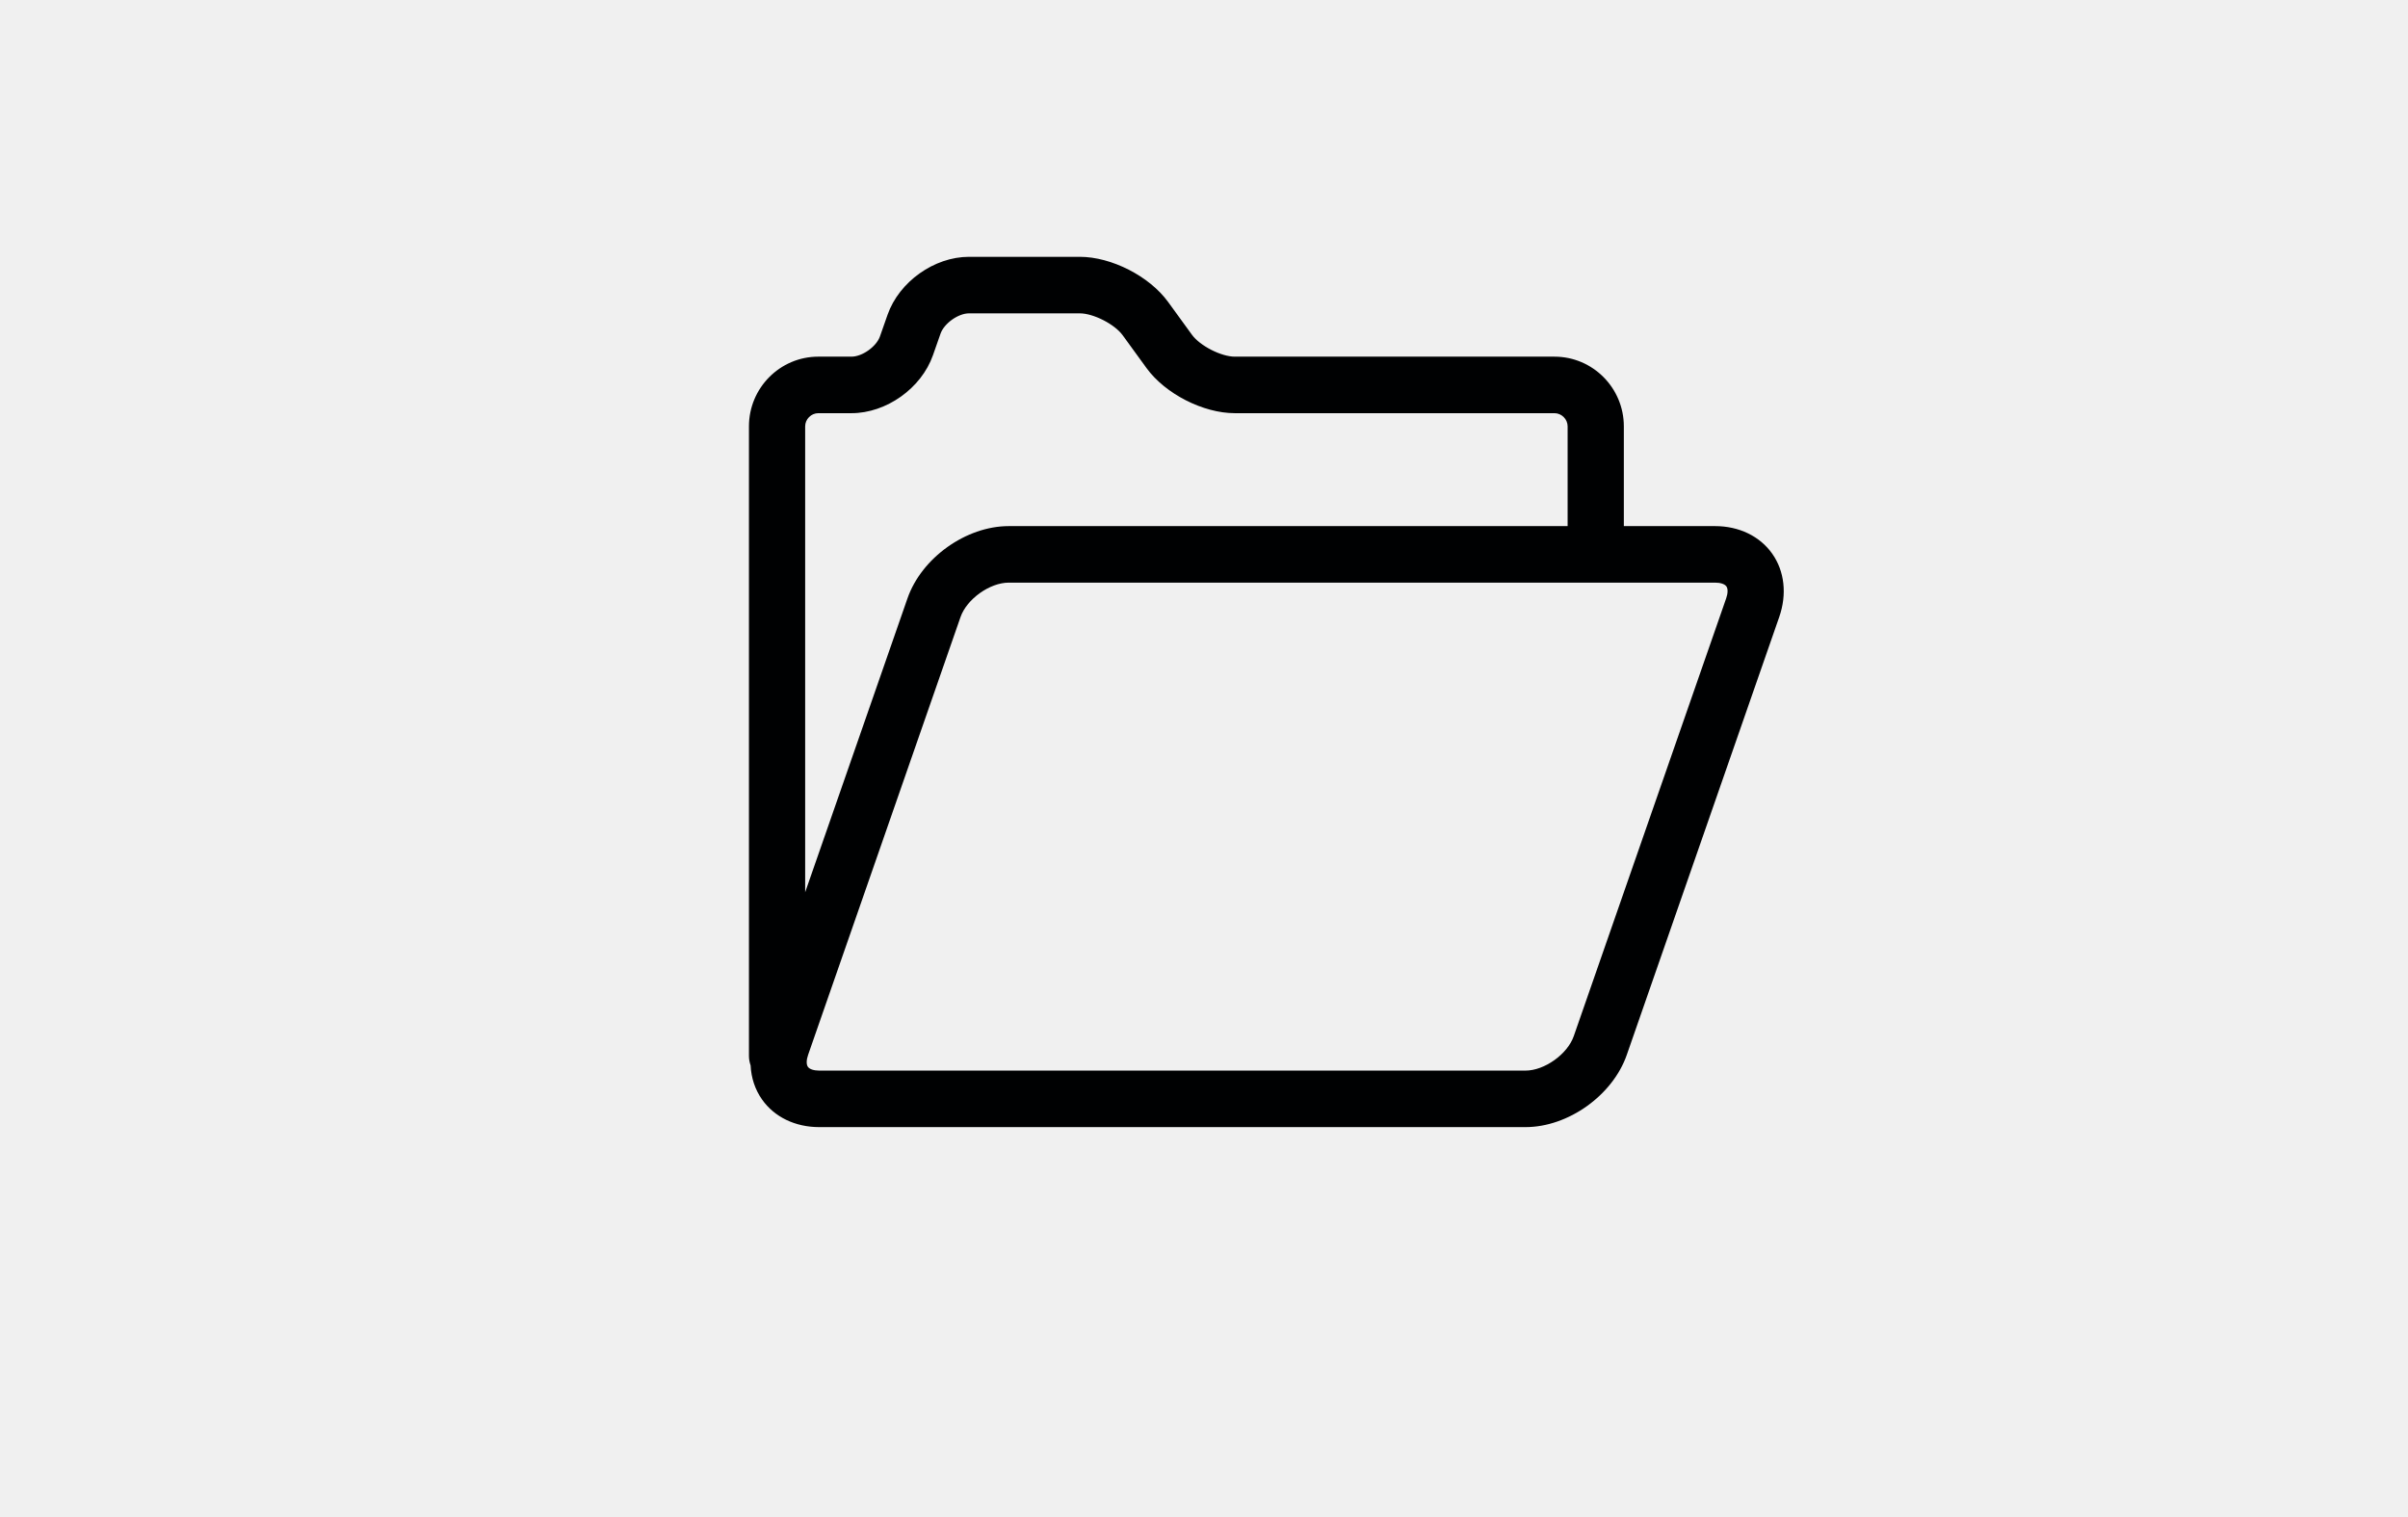
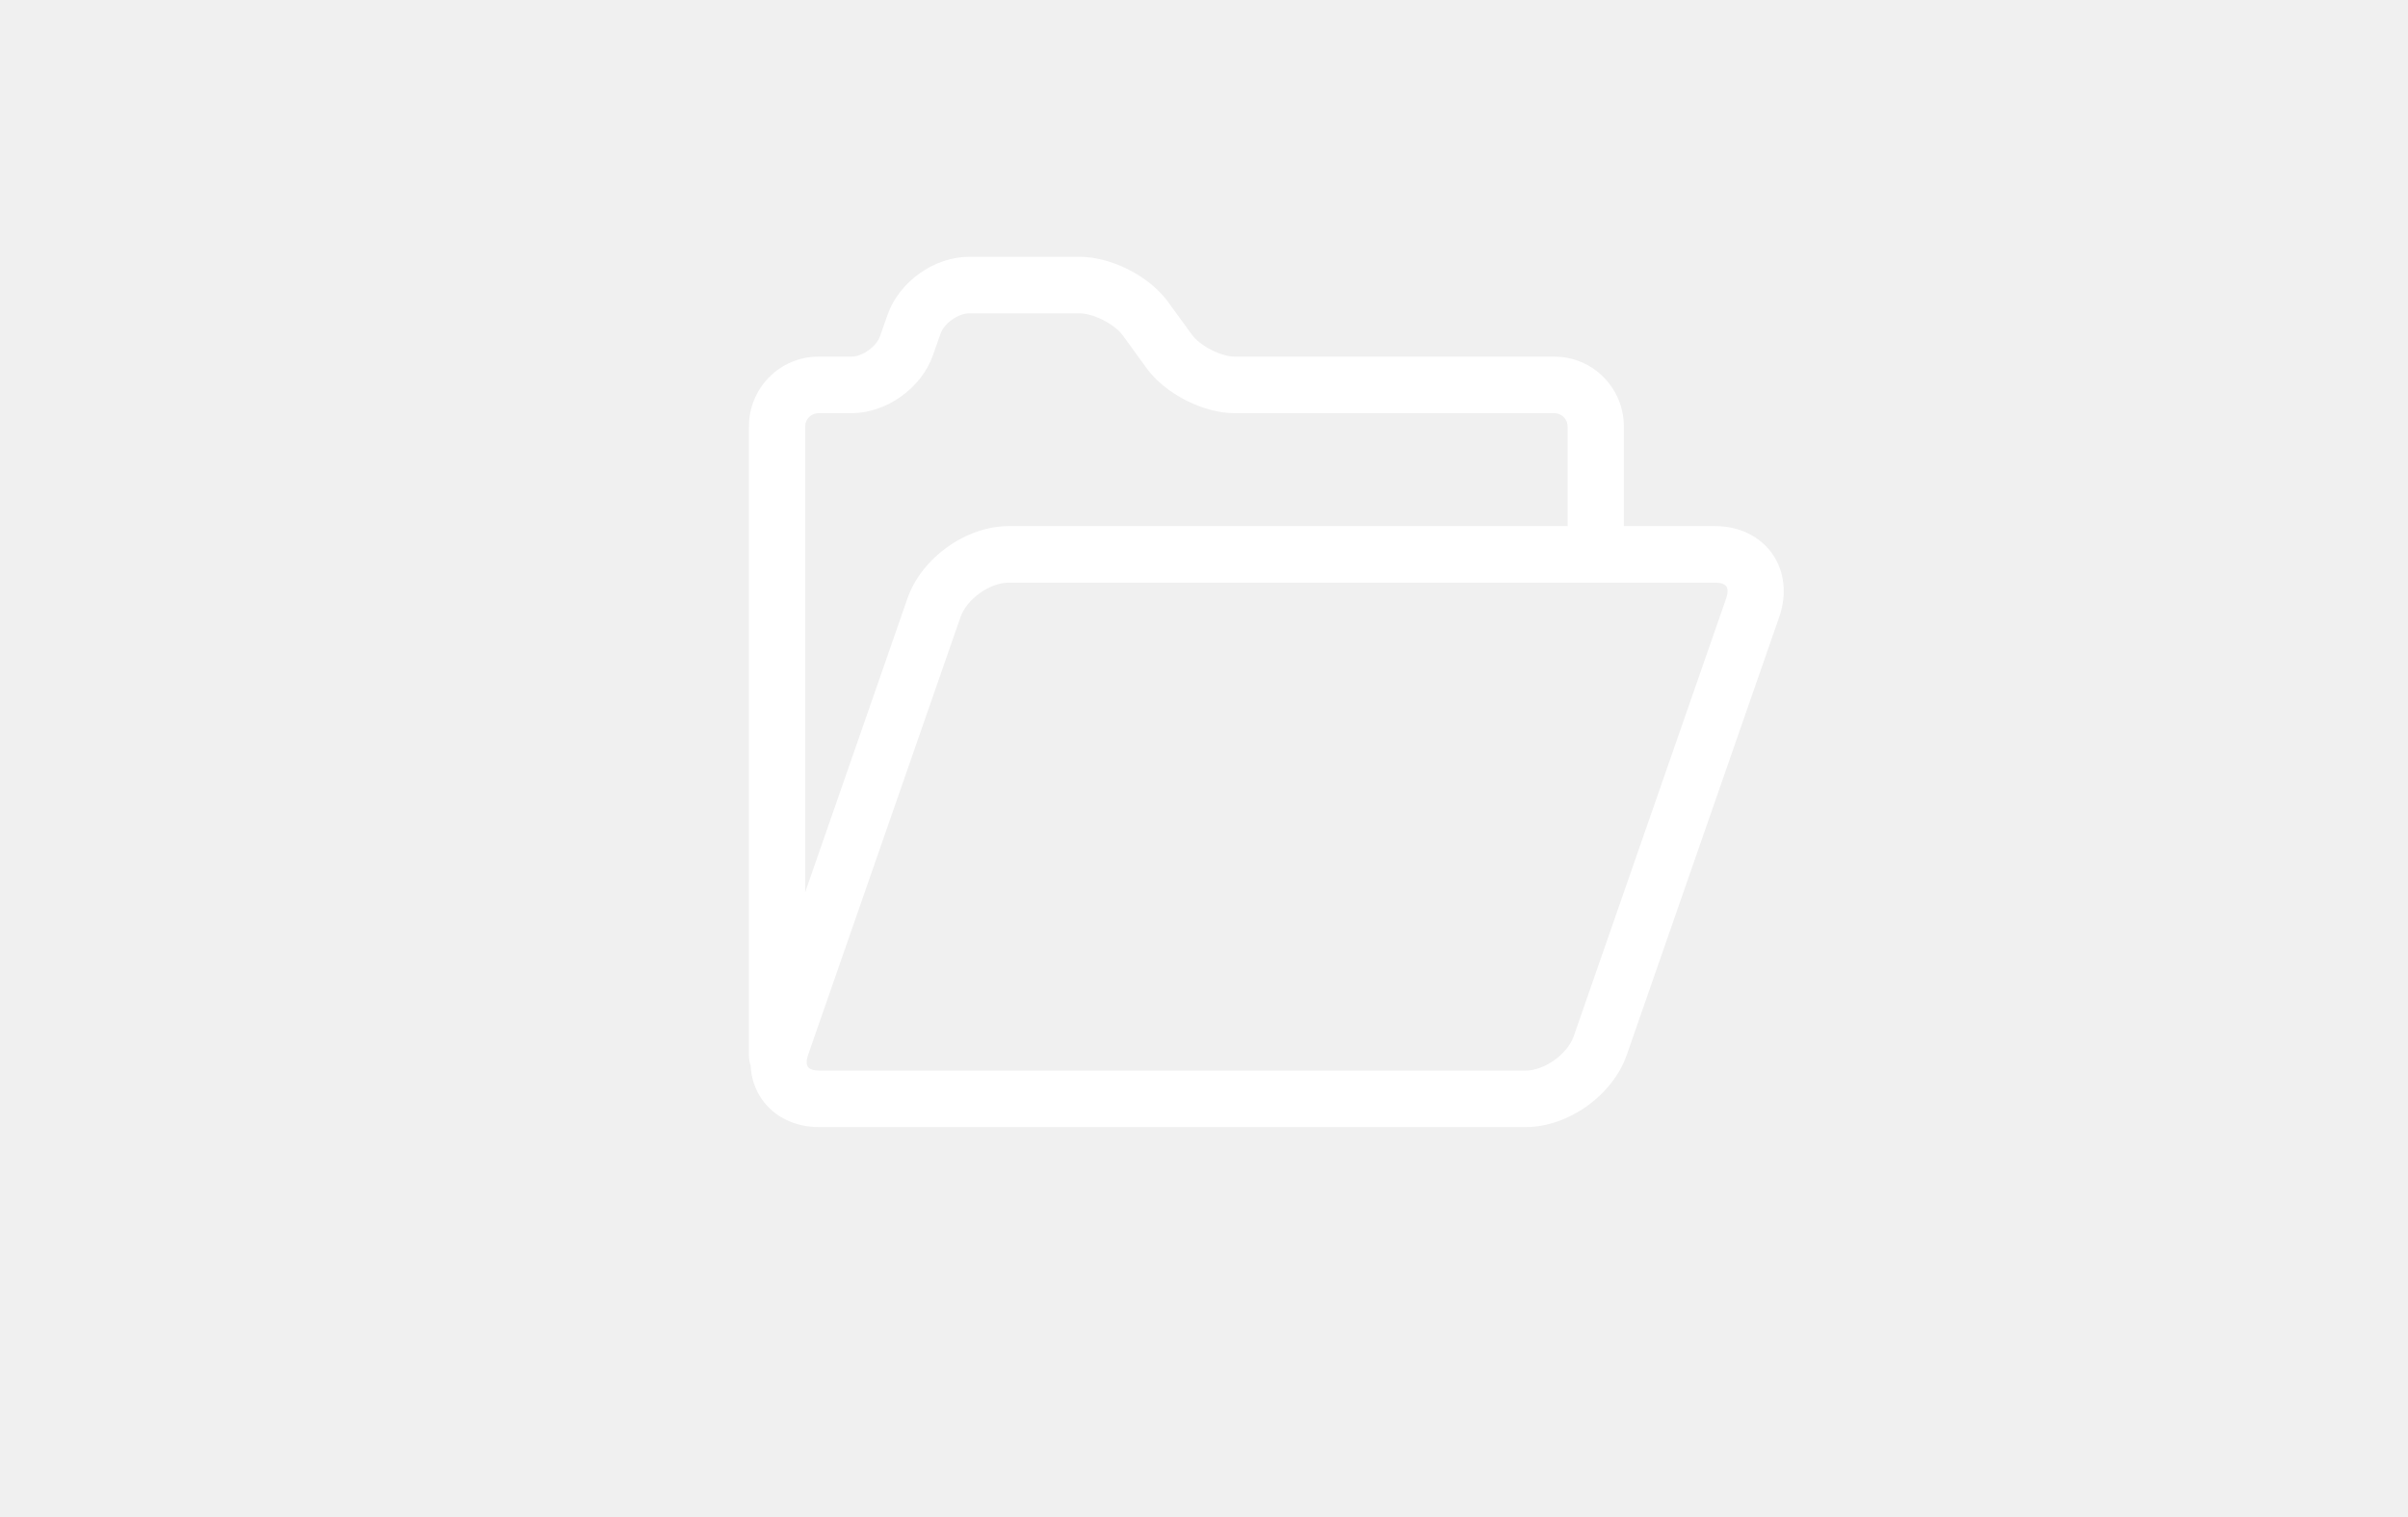
<svg xmlns="http://www.w3.org/2000/svg" version="1.1" id="Layer_1" x="0px" y="0px" width="235px" height="148px" viewBox="0 0 235 148" enable-background="new 0 0 235 148" xml:space="preserve">
-   <path fill="#000102" d="M172.953,54.037c-1.207-1.71-3.24-2.692-5.579-2.692h-8.901v-9.734c0-3.751-3.035-6.803-6.765-6.803h-31.201  c-1.327,0-3.399-1.058-4.182-2.136l-2.335-3.212c-1.822-2.506-5.523-4.396-8.611-4.396H94.568c-3.398,0-6.816,2.43-7.949,5.653  l-0.743,2.115c-0.35,0.996-1.726,1.975-2.778,1.975h-3.242c-3.73,0-6.765,3.051-6.765,6.803v61.438c0,0.326,0.059,0.636,0.162,0.926  c0.056,1.215,0.432,2.362,1.117,3.333c1.207,1.711,3.24,2.692,5.578,2.692h68.927c4.167,0,8.51-3.098,9.886-7.053l14.875-42.727  C174.409,58.001,174.16,55.747,172.953,54.037z M79.856,40.324h3.242c3.399,0,6.816-2.43,7.949-5.653l0.743-2.114  c0.351-0.997,1.727-1.976,2.778-1.976h10.811c1.327,0,3.399,1.058,4.182,2.135l2.335,3.212c1.822,2.506,5.523,4.396,8.61,4.396  h31.201c0.694,0,1.28,0.589,1.28,1.287v9.734H98.448c-4.167,0-8.509,3.098-9.886,7.053l-9.985,28.68V41.611  C78.576,40.914,79.163,40.324,79.856,40.324z M168.459,58.398l-14.875,42.726c-0.612,1.758-2.857,3.36-4.709,3.36H79.948  c-0.529,0-0.942-0.137-1.104-0.367c-0.162-0.23-0.155-0.667,0.021-1.17L93.739,60.22c0.612-1.758,2.857-3.359,4.709-3.359h68.927  c0.529,0,0.942,0.137,1.105,0.367C168.642,57.458,168.634,57.895,168.459,58.398z" />
+   <path fill="#ffffff" d="M172.953,54.037c-1.207-1.71-3.24-2.692-5.579-2.692h-8.901v-9.734c0-3.751-3.035-6.803-6.765-6.803h-31.201  c-1.327,0-3.399-1.058-4.182-2.136l-2.335-3.212c-1.822-2.506-5.523-4.396-8.611-4.396H94.568c-3.398,0-6.816,2.43-7.949,5.653  l-0.743,2.115c-0.35,0.996-1.726,1.975-2.778,1.975h-3.242c-3.73,0-6.765,3.051-6.765,6.803v61.438c0,0.326,0.059,0.636,0.162,0.926  c0.056,1.215,0.432,2.362,1.117,3.333c1.207,1.711,3.24,2.692,5.578,2.692h68.927c4.167,0,8.51-3.098,9.886-7.053l14.875-42.727  C174.409,58.001,174.16,55.747,172.953,54.037z M79.856,40.324h3.242c3.399,0,6.816-2.43,7.949-5.653l0.743-2.114  c0.351-0.997,1.727-1.976,2.778-1.976h10.811c1.327,0,3.399,1.058,4.182,2.135l2.335,3.212c1.822,2.506,5.523,4.396,8.61,4.396  h31.201c0.694,0,1.28,0.589,1.28,1.287v9.734H98.448c-4.167,0-8.509,3.098-9.886,7.053l-9.985,28.68V41.611  C78.576,40.914,79.163,40.324,79.856,40.324z M168.459,58.398l-14.875,42.726c-0.612,1.758-2.857,3.36-4.709,3.36H79.948  c-0.529,0-0.942-0.137-1.104-0.367c-0.162-0.23-0.155-0.667,0.021-1.17L93.739,60.22c0.612-1.758,2.857-3.359,4.709-3.359h68.927  c0.529,0,0.942,0.137,1.105,0.367C168.642,57.458,168.634,57.895,168.459,58.398z" />
</svg>
